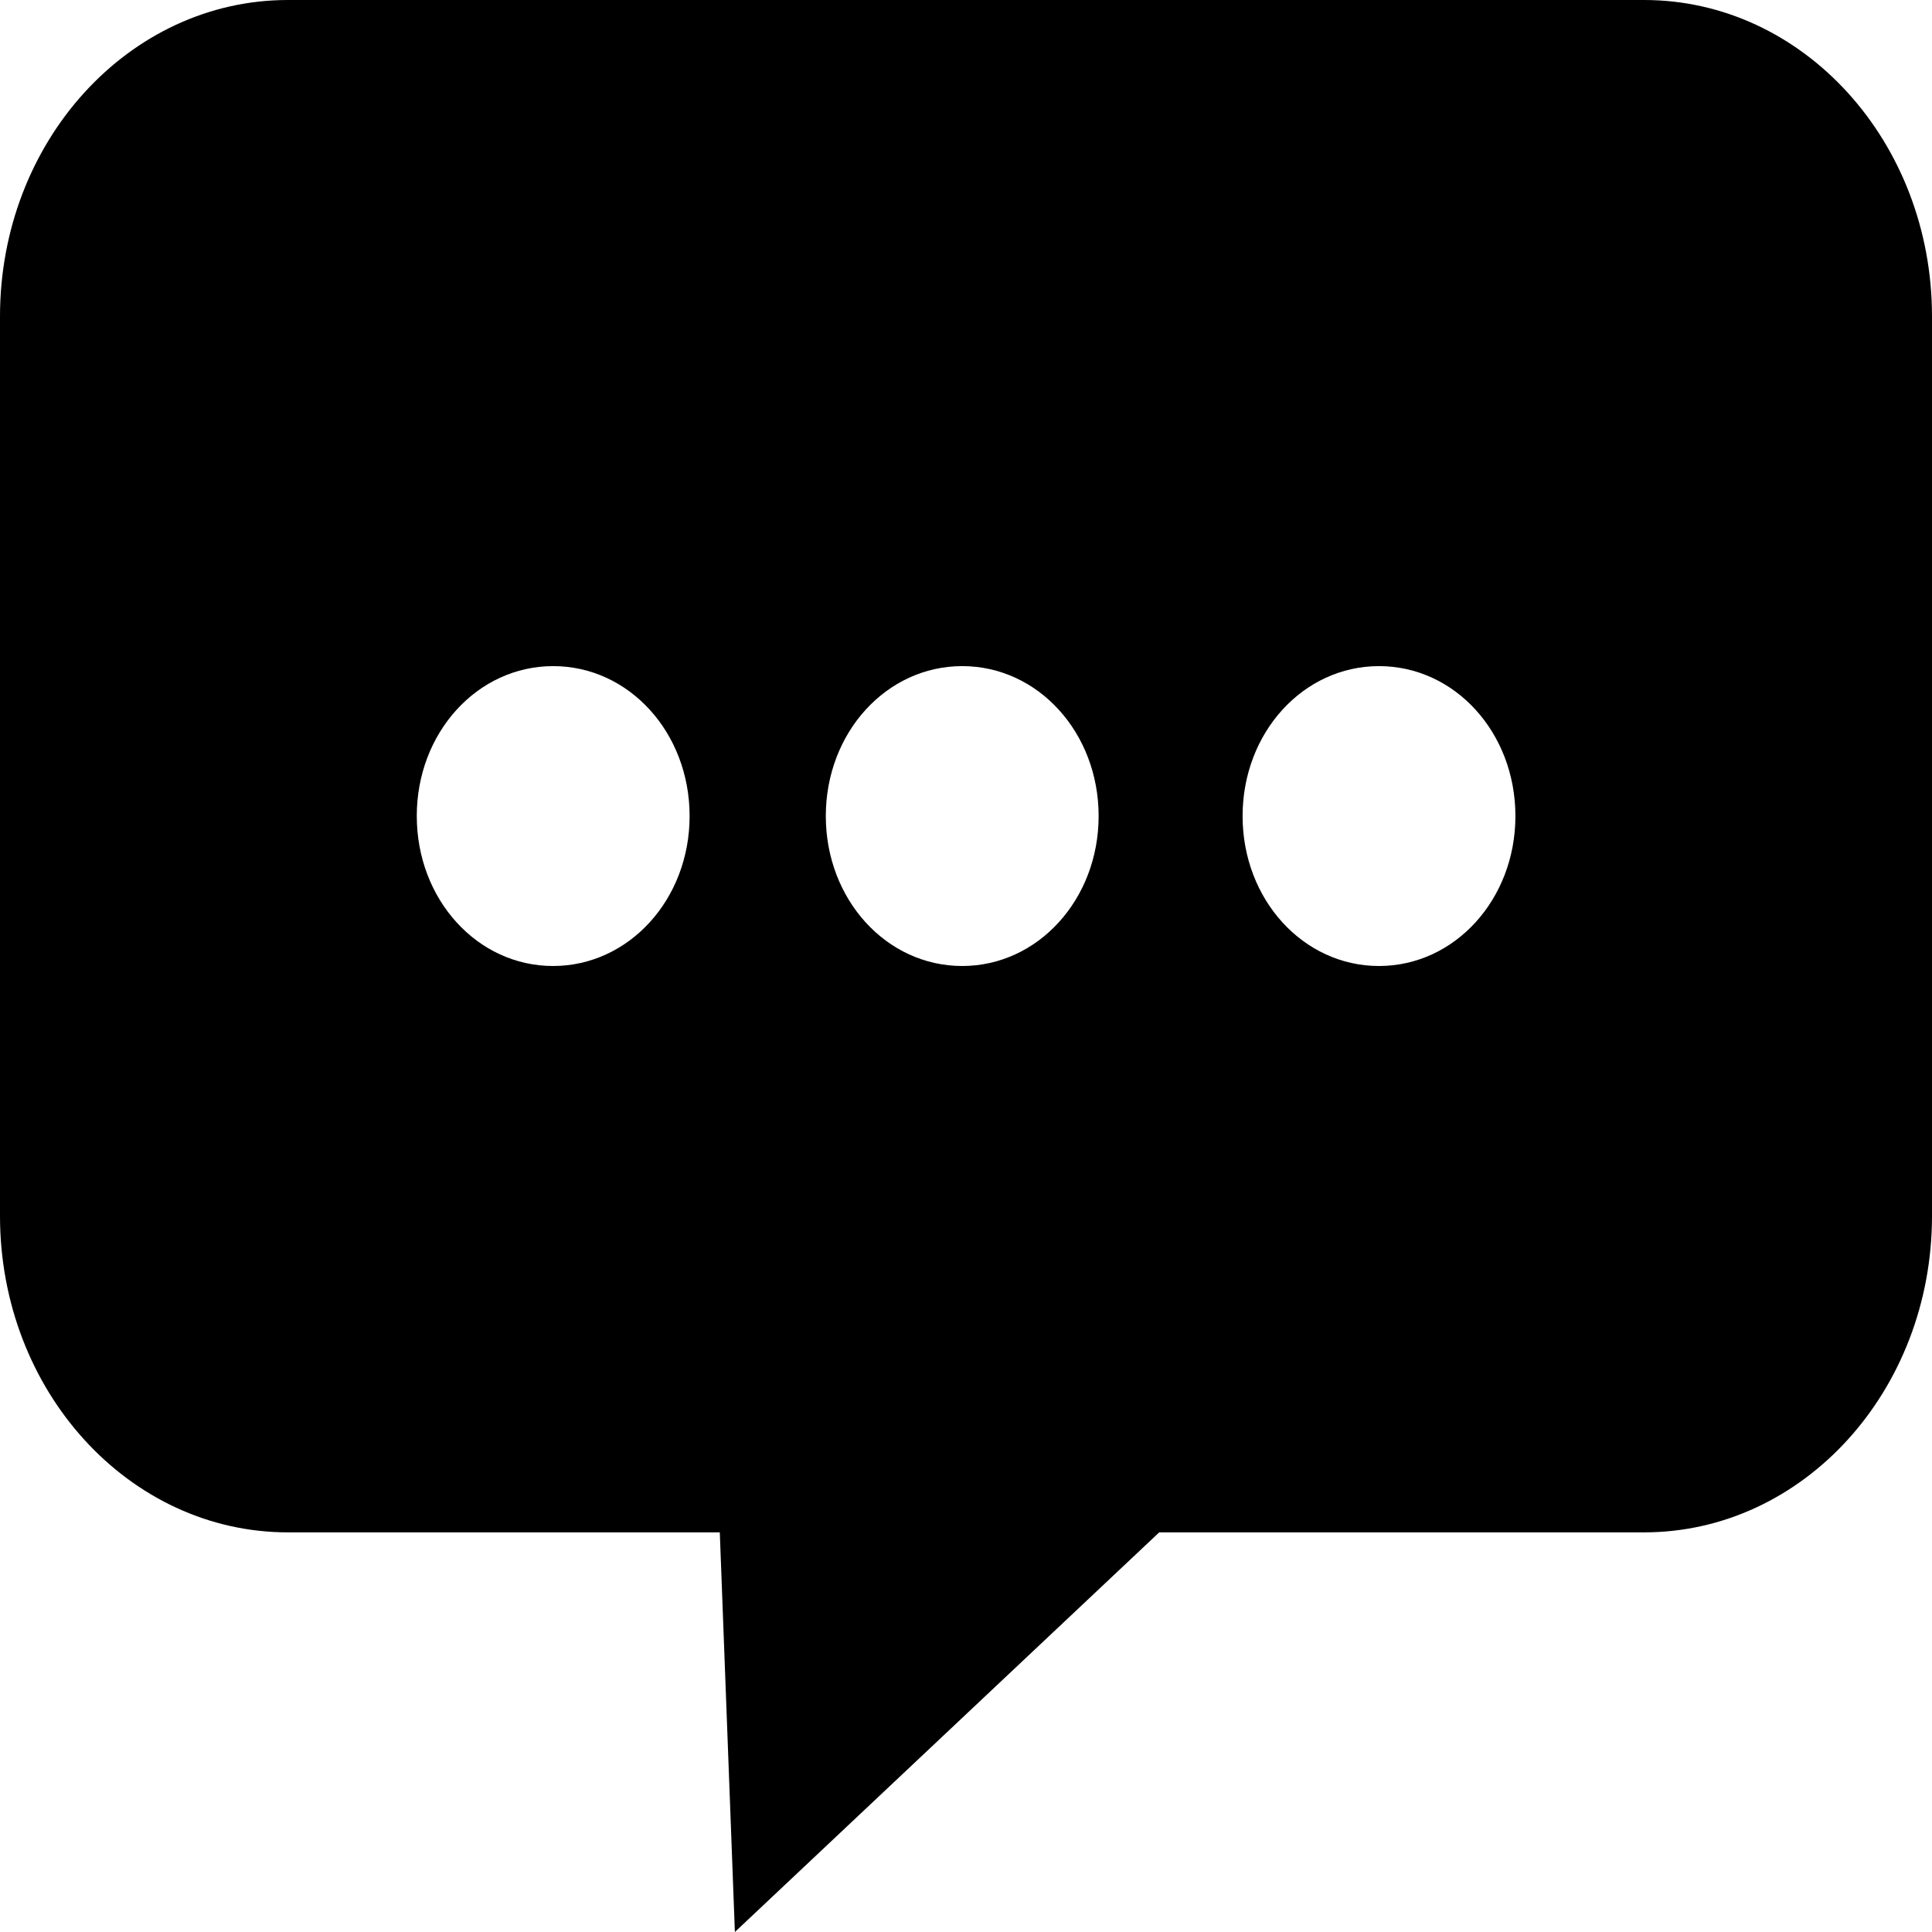
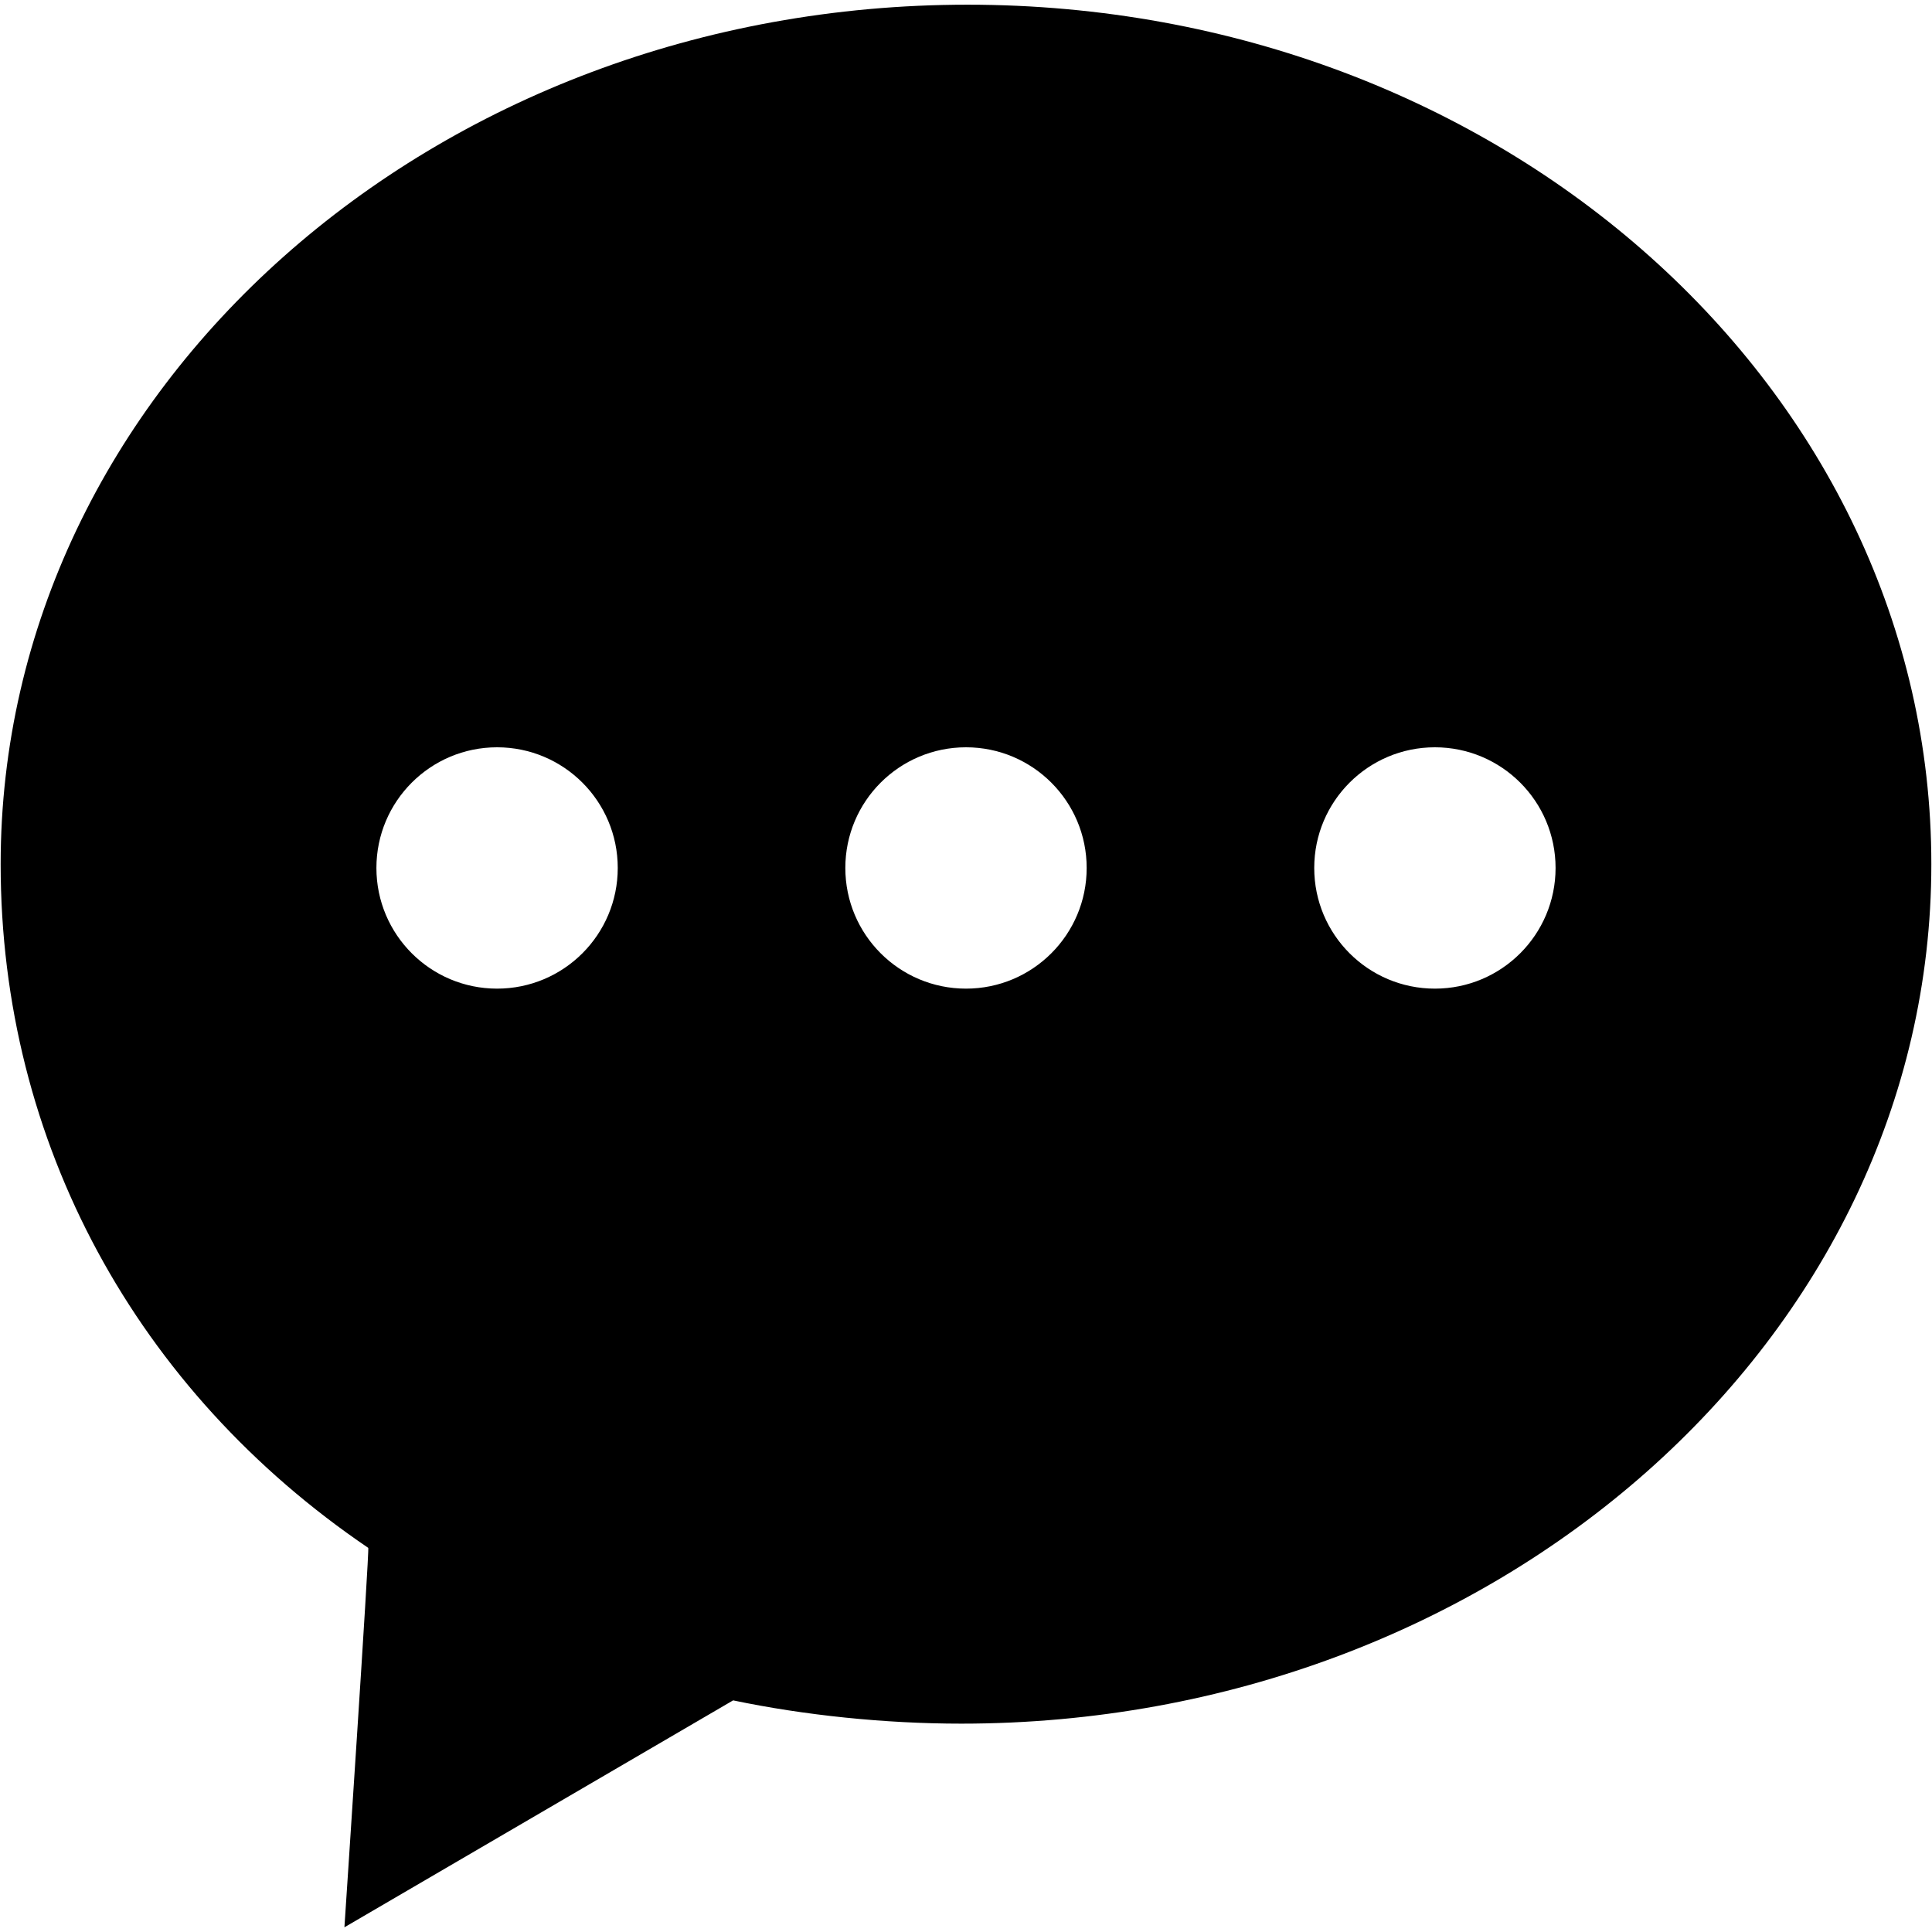
- <svg xmlns="http://www.w3.org/2000/svg" width="128" height="128">
-   <path d="M0 20.967v59.59c0 11.59 8.537 20.966 19.075 20.966h28.613l1 26.477L76.8 101.523h32.125c10.538 0 19.075-9.377 19.075-20.966v-59.59C128 9.377 119.463 0 108.925 0h-89.85C8.538 0 0 9.377 0 20.967zm82.325 33.1c0-5.524 4.013-9.935 9.037-9.935 5.026 0 9.038 4.41 9.038 9.934 0 5.524-4.025 9.934-9.038 9.934-5.024 0-9.037-4.41-9.037-9.934zm-27.613 0c0-5.524 4.013-9.935 9.038-9.935s9.037 4.41 9.037 9.934c0 5.524-4.025 9.934-9.037 9.934-5.025 0-9.038-4.41-9.038-9.934zm-27.1 0c0-5.524 4.013-9.935 9.038-9.935s9.038 4.41 9.038 9.934c0 5.524-4.026 9.934-9.05 9.934-5.013 0-9.025-4.41-9.025-9.934z" />
+ <svg xmlns="http://www.w3.org/2000/svg" t="1650814389177" class="icon" viewBox="0 0 1024 1024" version="1.1" p-id="33470" width="200" height="200">
+   <path d="M512.825 2.49c-283.043 0-512.478 203.93-512.478 455.538 0 147.79 72.164 279.138 194.83 362.373 0.727 0.485-12.628 201.108-12.628 201.108l206.019-120.274c37.785 7.898 80.438 12.333 120.918 12.333 283.043 0 514.166-203.93 514.166-455.54C1023.653 206.42 795.868 2.49 512.825 2.49zM263.463 523.996c-35.317 0-63.957-28.636-63.957-63.957 0-35.322 28.639-63.957 63.957-63.957 35.325 0 63.957 28.634 63.957 63.957C327.42 495.361 298.788 523.996 263.463 523.996zM512 523.996c-35.325 0-63.957-28.636-63.957-63.957 0-35.322 28.632-63.957 63.957-63.957 35.317 0 63.957 28.634 63.957 63.957C575.957 495.361 547.316 523.996 512 523.996zM760.528 523.996c-35.325 0-63.957-28.636-63.957-63.957 0-35.322 28.632-63.957 63.957-63.957s63.957 28.634 63.957 63.957C824.485 495.361 795.853 523.996 760.528 523.996z" p-id="33471" />
</svg>
